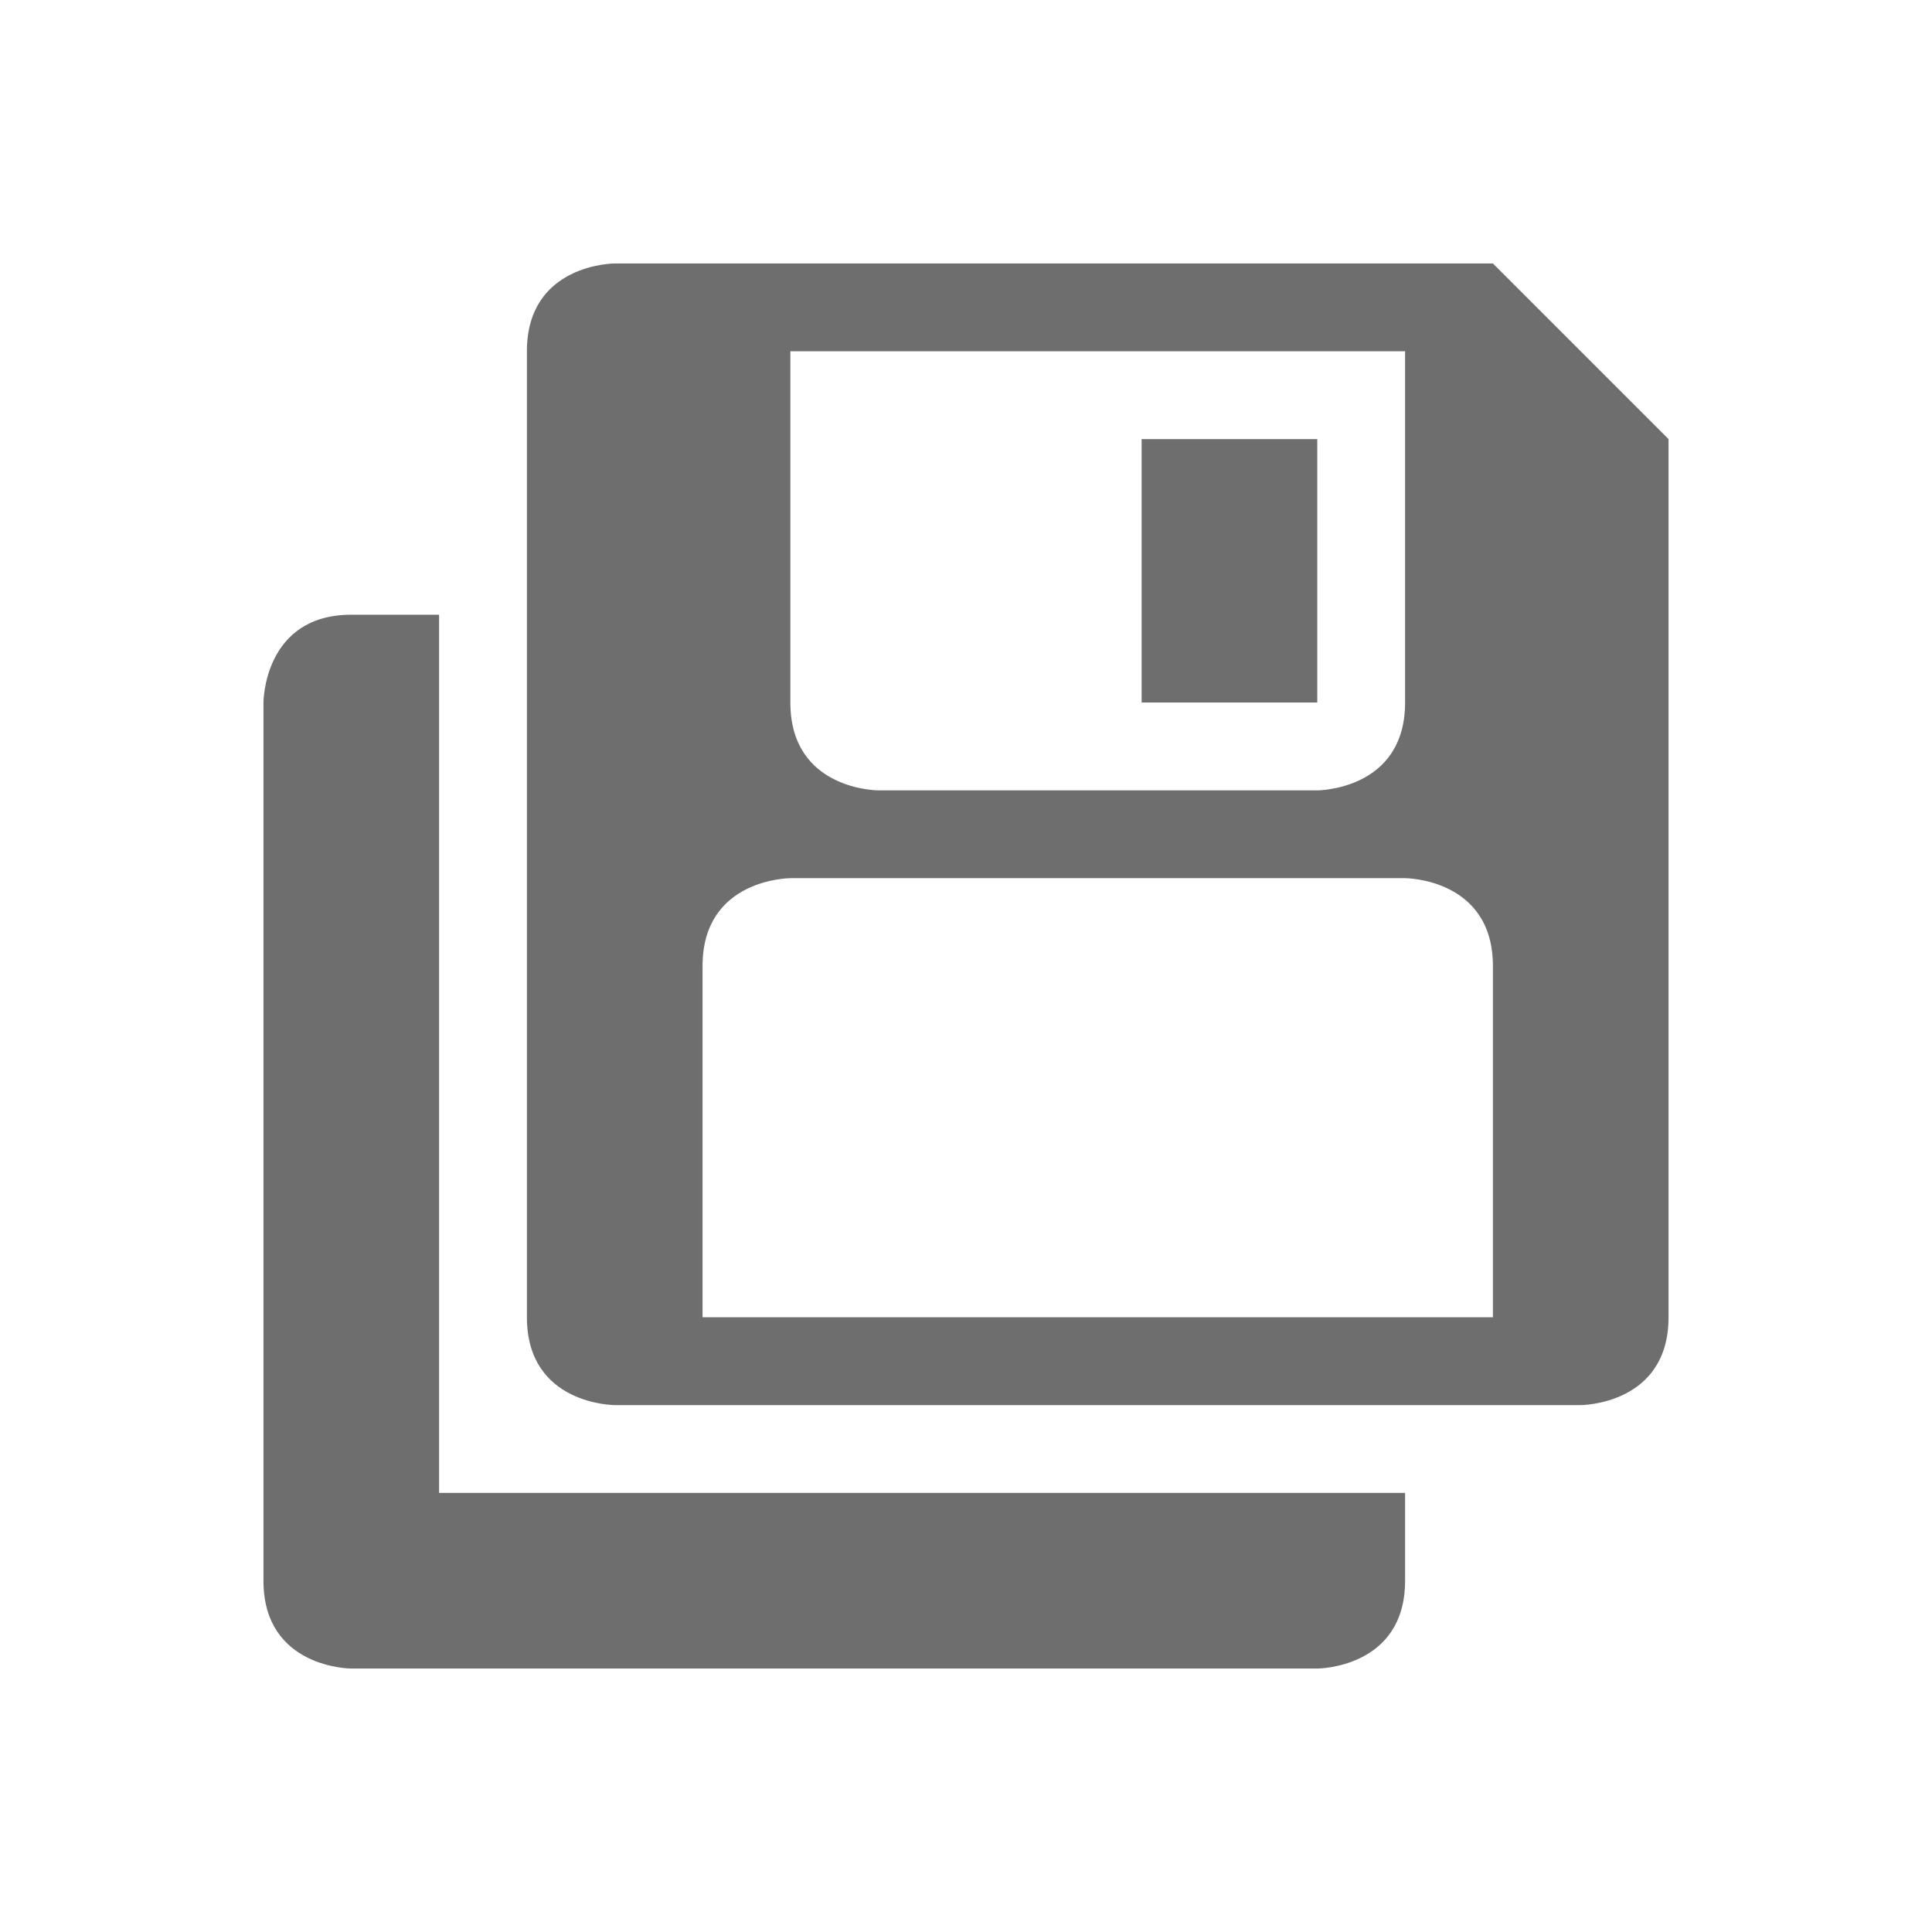
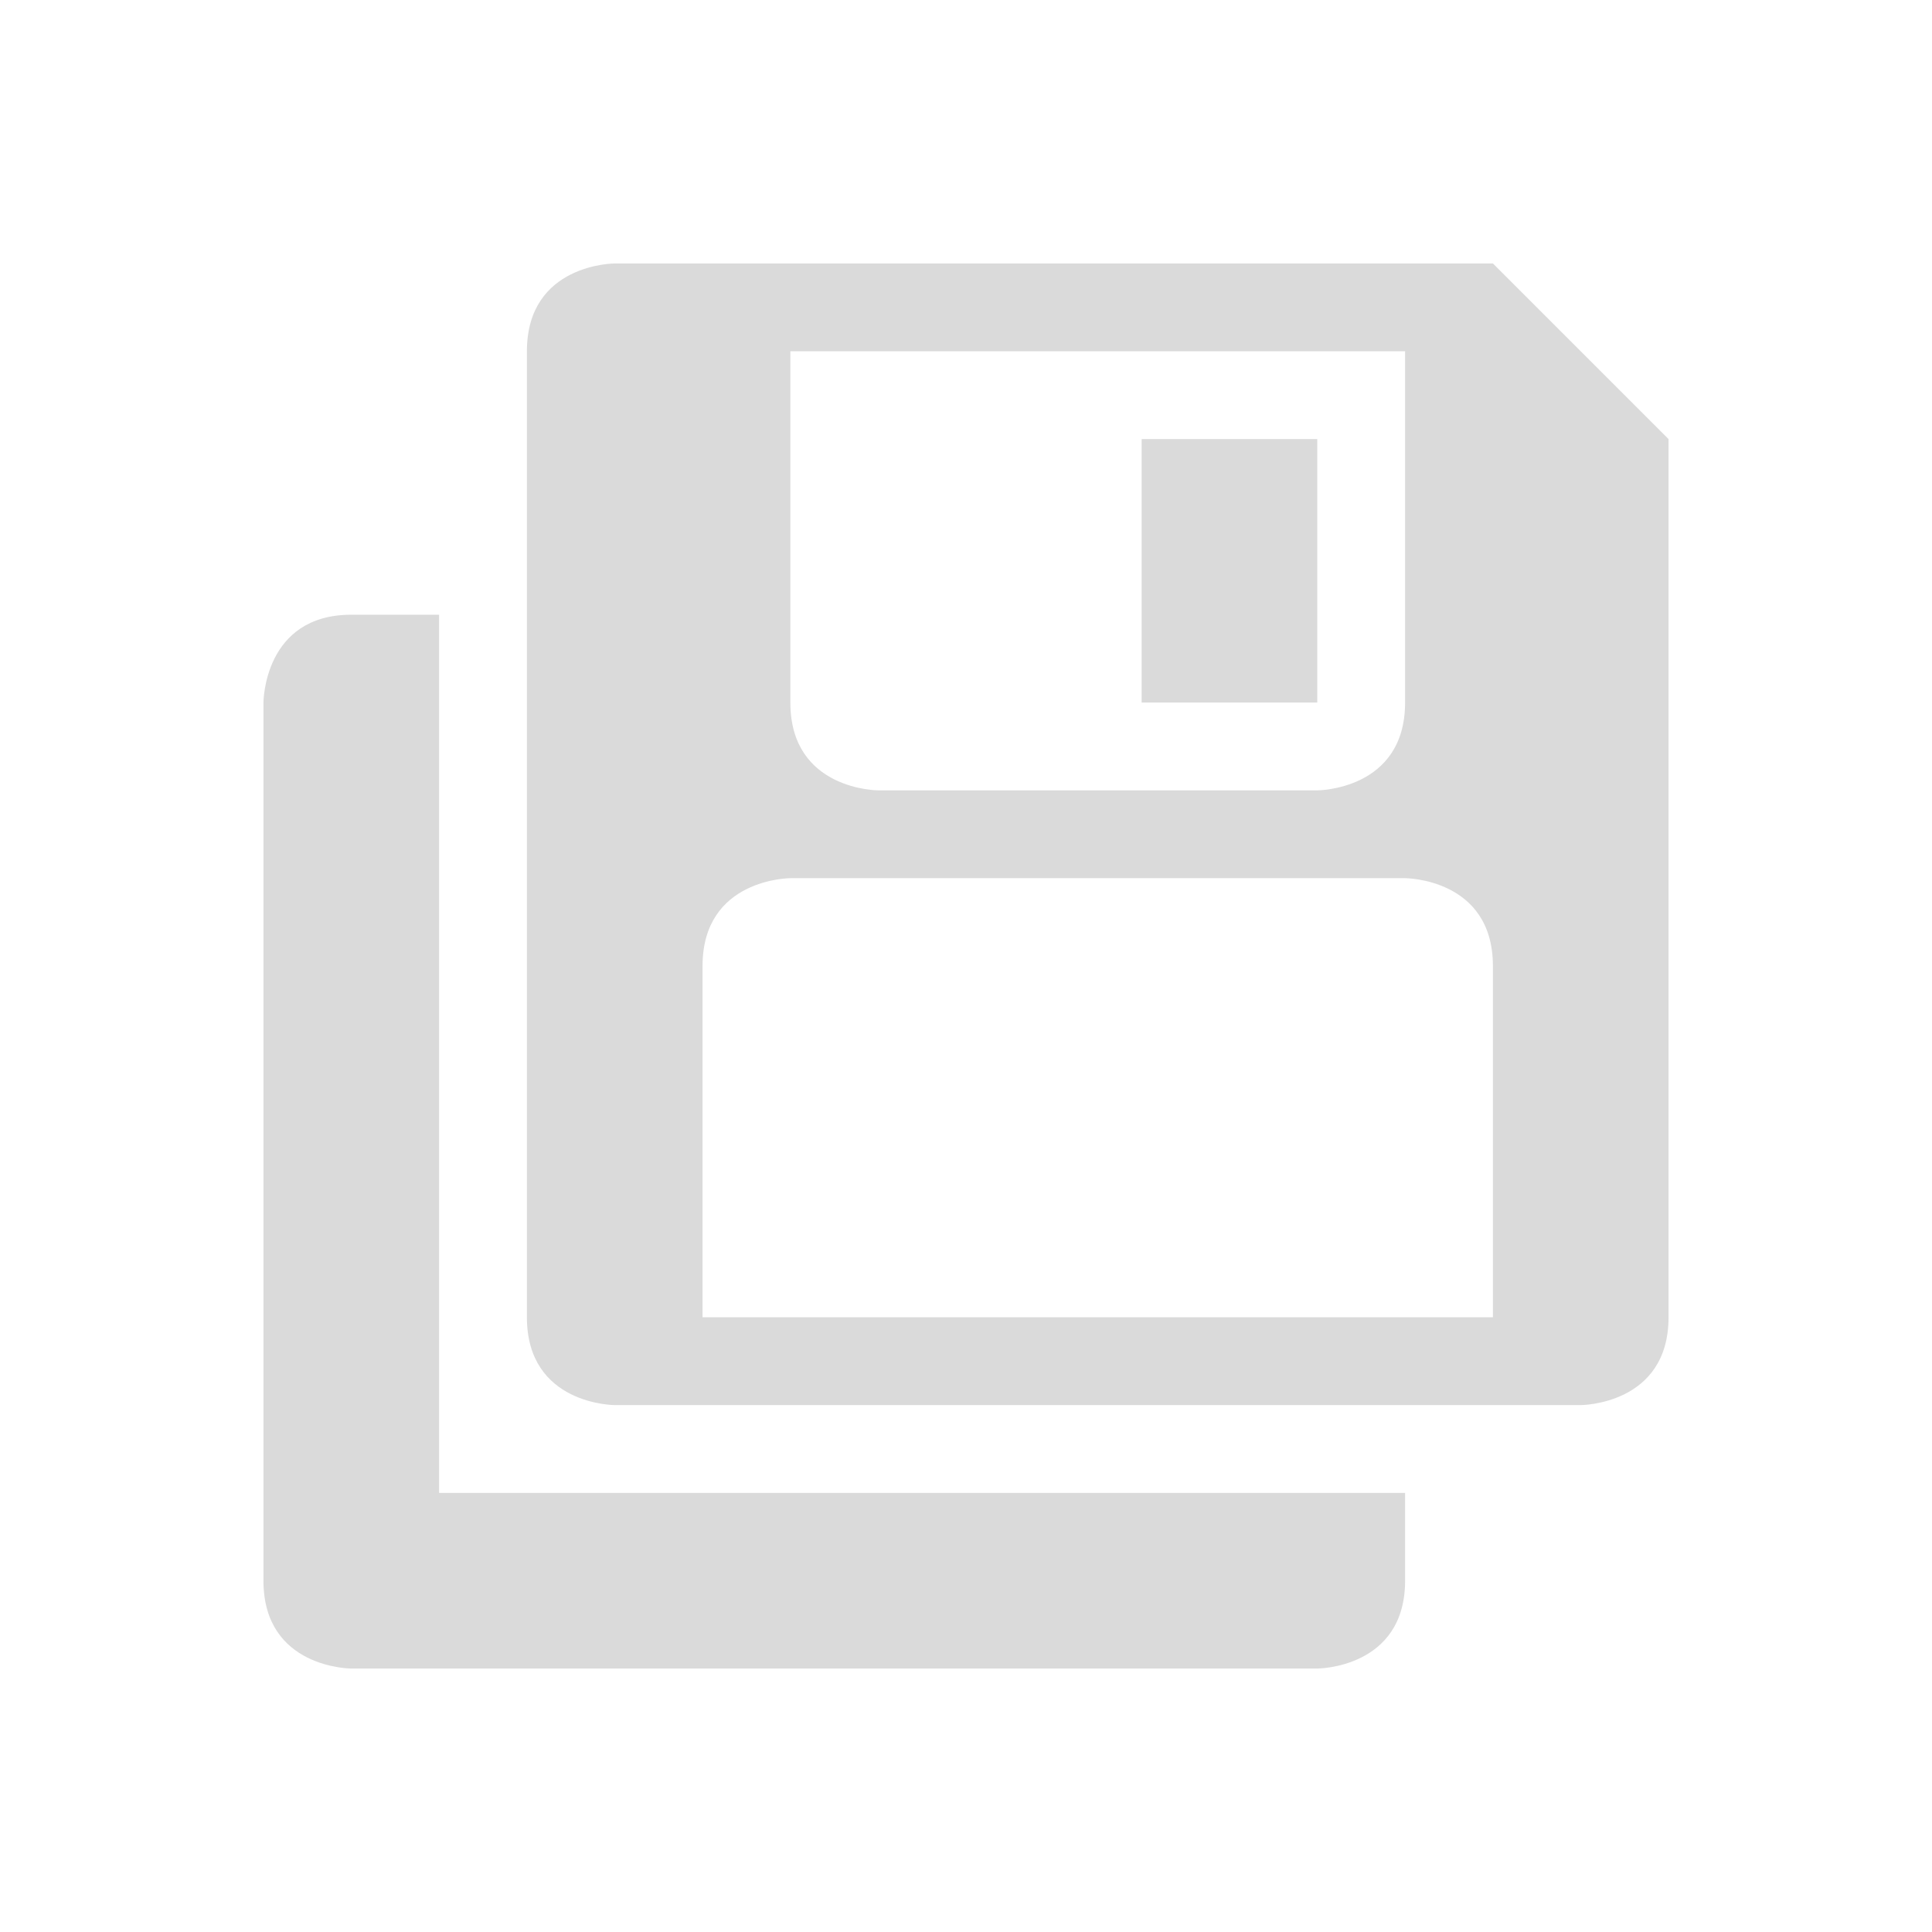
<svg xmlns="http://www.w3.org/2000/svg" width="22" height="22" viewBox="0 0 22 22" version="1.1" id="svg7">
  <defs id="defs3">
    <style id="current-color-scheme" type="text/css">
-    .ColorScheme-Text { color:#6e6e6e; } .ColorScheme-Highlight { color:#5294e2; }
+    .ColorScheme-Text { color:#DADADA; } .ColorScheme-Highlight { color:#5294e2; }
  </style>
  </defs>
-   <path style="fill:#6e6e6e;fill-opacity:1" d="m 7,3 c 0,0 -1,0 -1,1 V 15 c 0,1 1,1 1,1 h 11 c 0,0 1,0 1,-1 V 5 l -2,-2 H 8 Z m 2,1 h 7 c 0,1.333 0,2.667 0,4 0,1 -1,1 -1,1 h -5 c 0,0 -1,0 -1,-1 0,-1.333 0,-2.667 0,-4 z m 4,1 v 3 h 2 v -3 z m -9,2 c -1,0 -1,1 -1,1 V 18 c 0,1 1,1 1,1 h 11 c 0,0 1,0 1,-1 V 17 H 5 V 7 Z M 9,10 h 7 c 0,0 1,0 1,1 v 4 H 8 v -4 c 0,-1 1,-1 1,-1 z" id="path2" />
+   <path style="fill:#DADADA;fill-opacity:1" d="m 7,3 c 0,0 -1,0 -1,1 V 15 c 0,1 1,1 1,1 h 11 c 0,0 1,0 1,-1 V 5 l -2,-2 H 8 Z m 2,1 h 7 c 0,1.333 0,2.667 0,4 0,1 -1,1 -1,1 h -5 c 0,0 -1,0 -1,-1 0,-1.333 0,-2.667 0,-4 z m 4,1 v 3 h 2 v -3 z m -9,2 c -1,0 -1,1 -1,1 V 18 c 0,1 1,1 1,1 h 11 c 0,0 1,0 1,-1 V 17 H 5 V 7 Z M 9,10 h 7 c 0,0 1,0 1,1 v 4 H 8 v -4 c 0,-1 1,-1 1,-1 z" id="path2" />
</svg>
